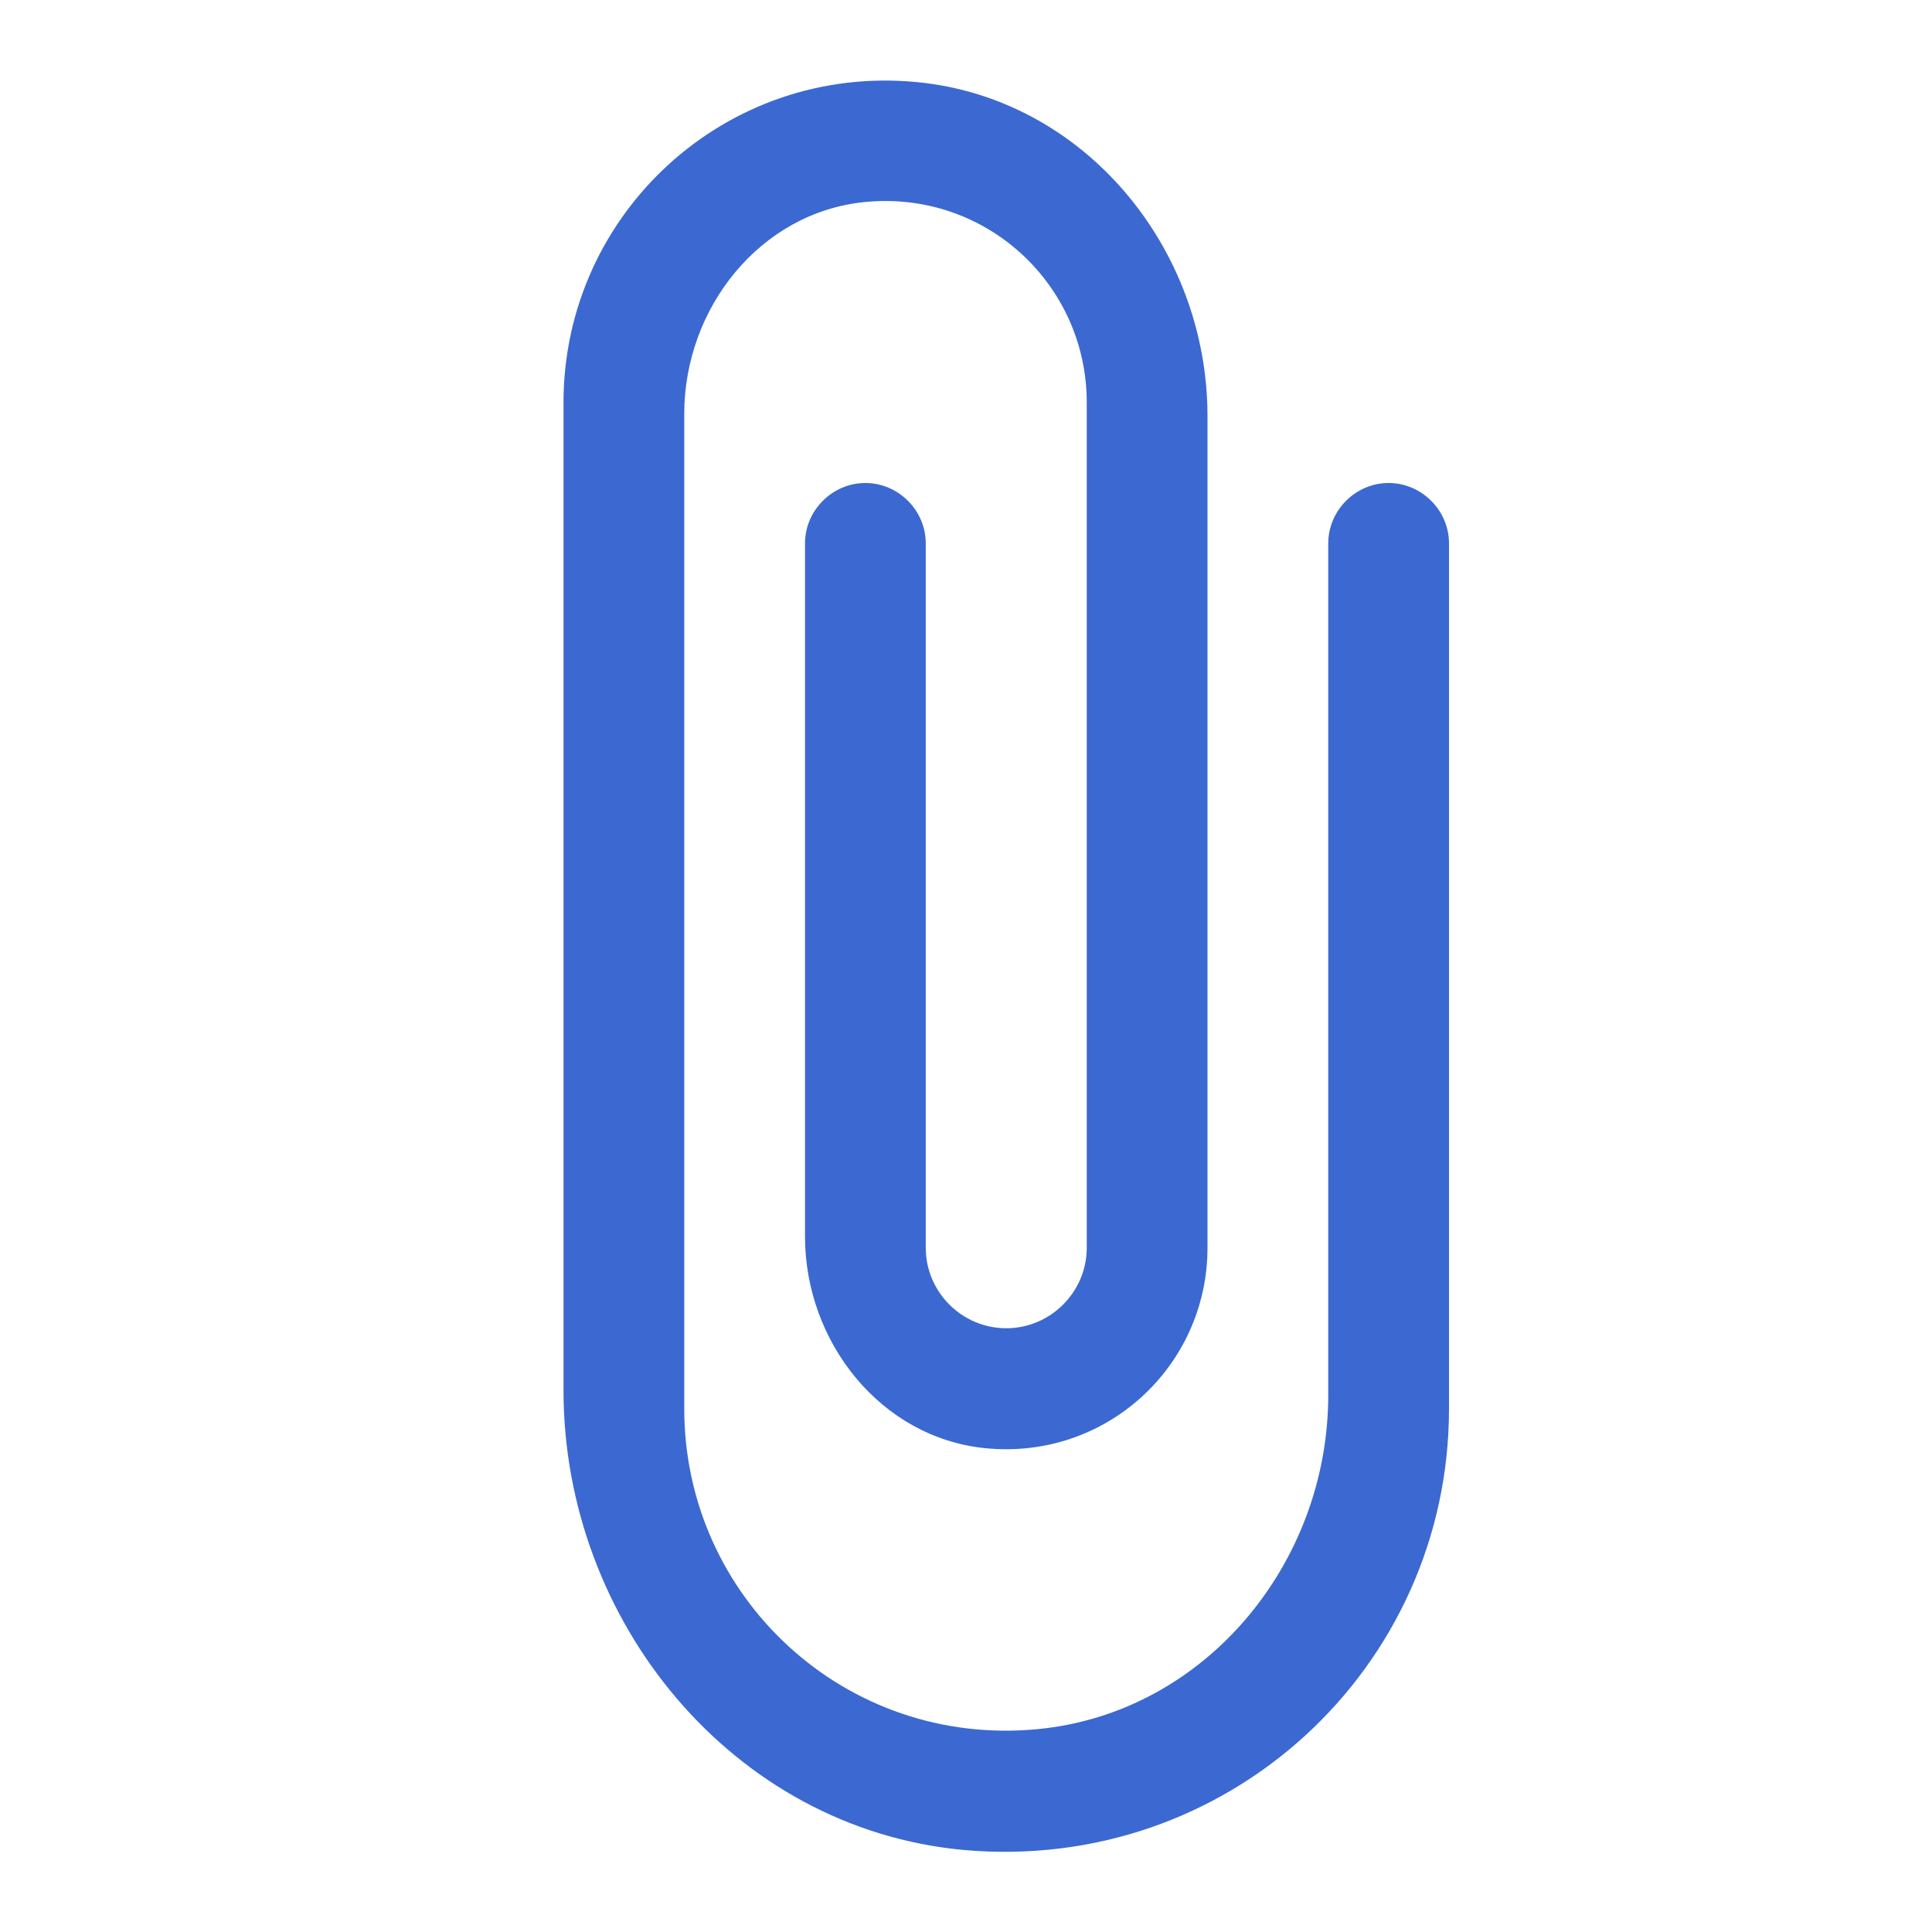
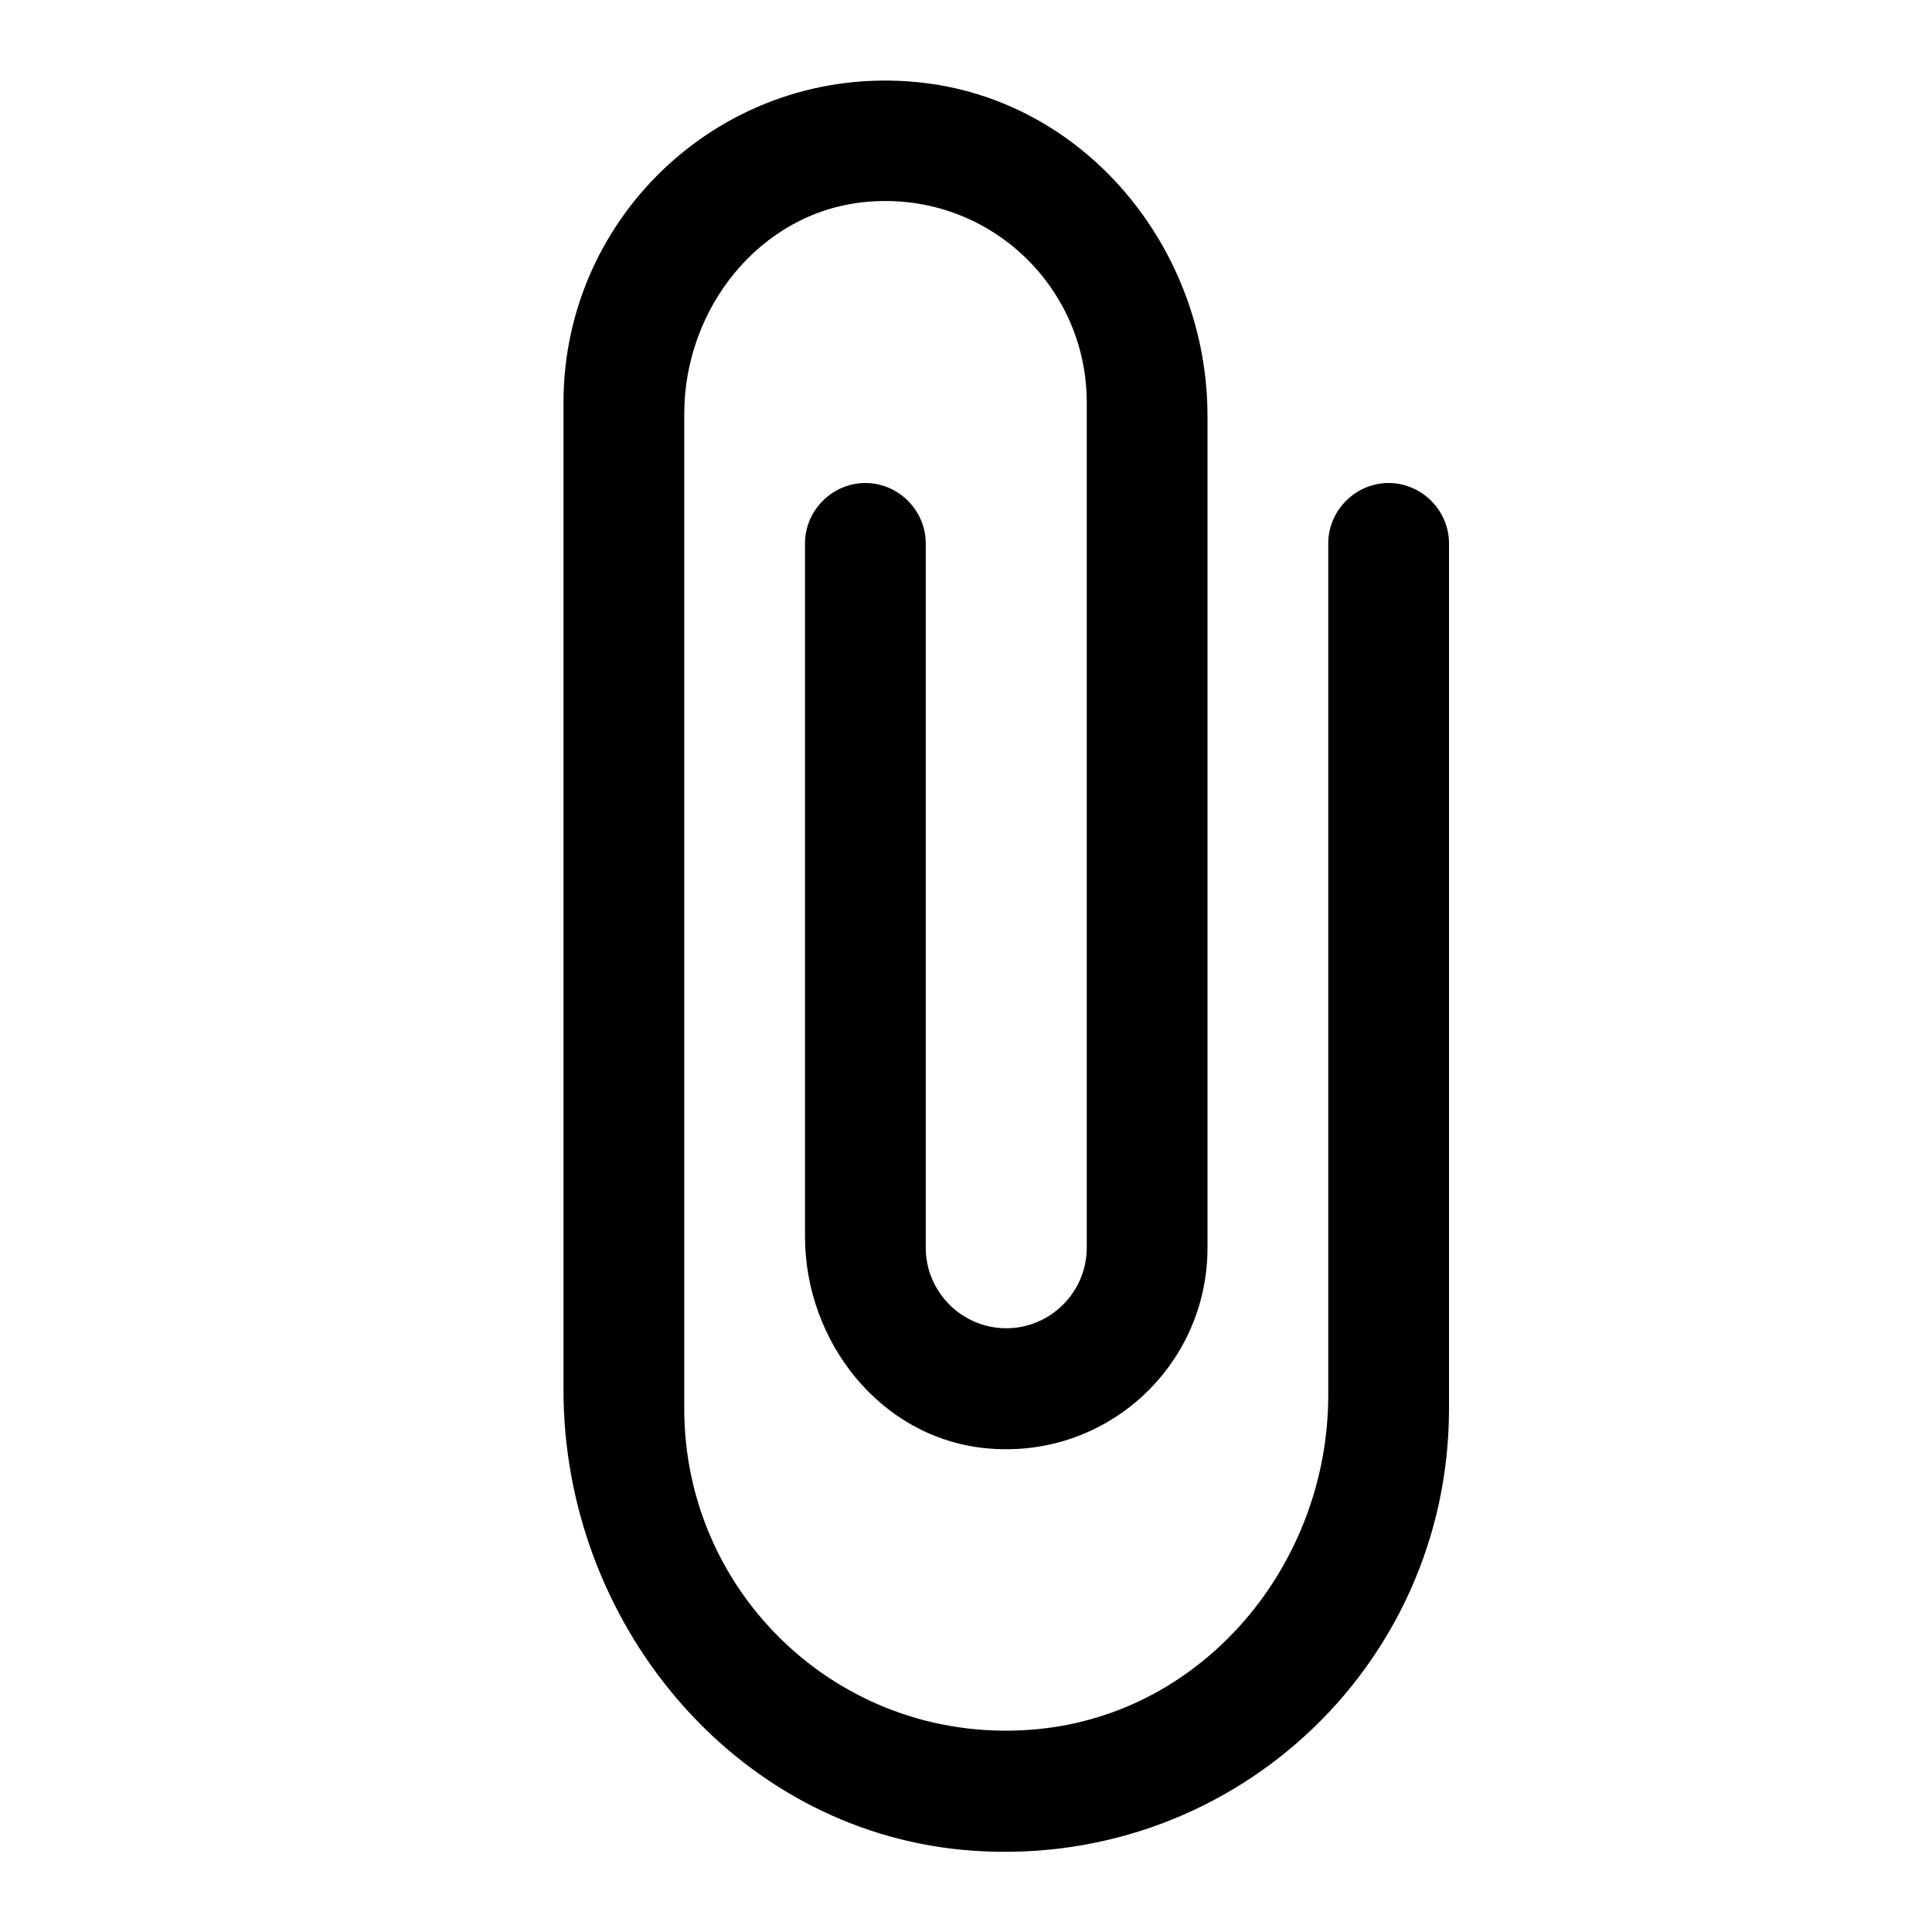
- <svg xmlns="http://www.w3.org/2000/svg" viewBox="0 0 24 24" fill="#3B69D1">
+ <svg xmlns="http://www.w3.org/2000/svg" viewBox="0 0 24 24">
  <path d="M16.5 6.75V17.33C16.5 19.42 14.97 21.28 12.89 21.48C10.5 21.71 8.5 19.84 8.5 17.5V5.14C8.5 3.83 9.44 2.64 10.74 2.51C12.24 2.36 13.5 3.53 13.5 5V15.5C13.5 16.05 13.05 16.5 12.5 16.5C11.95 16.5 11.5 16.05 11.5 15.5V6.75C11.5 6.34 11.16 6 10.75 6C10.34 6 10 6.34 10 6.75V15.36C10 16.67 10.94 17.86 12.24 17.99C13.74 18.14 15 16.97 15 15.5V5.17C15 3.08 13.47 1.22 11.39 1.02C9.01 0.79 7 2.66 7 5V17.27C7 20.14 9.1 22.71 11.96 22.98C15.25 23.28 18 20.72 18 17.5V6.75C18 6.34 17.66 6 17.25 6C16.84 6 16.5 6.34 16.5 6.75Z" fill="inherit" />
</svg>
